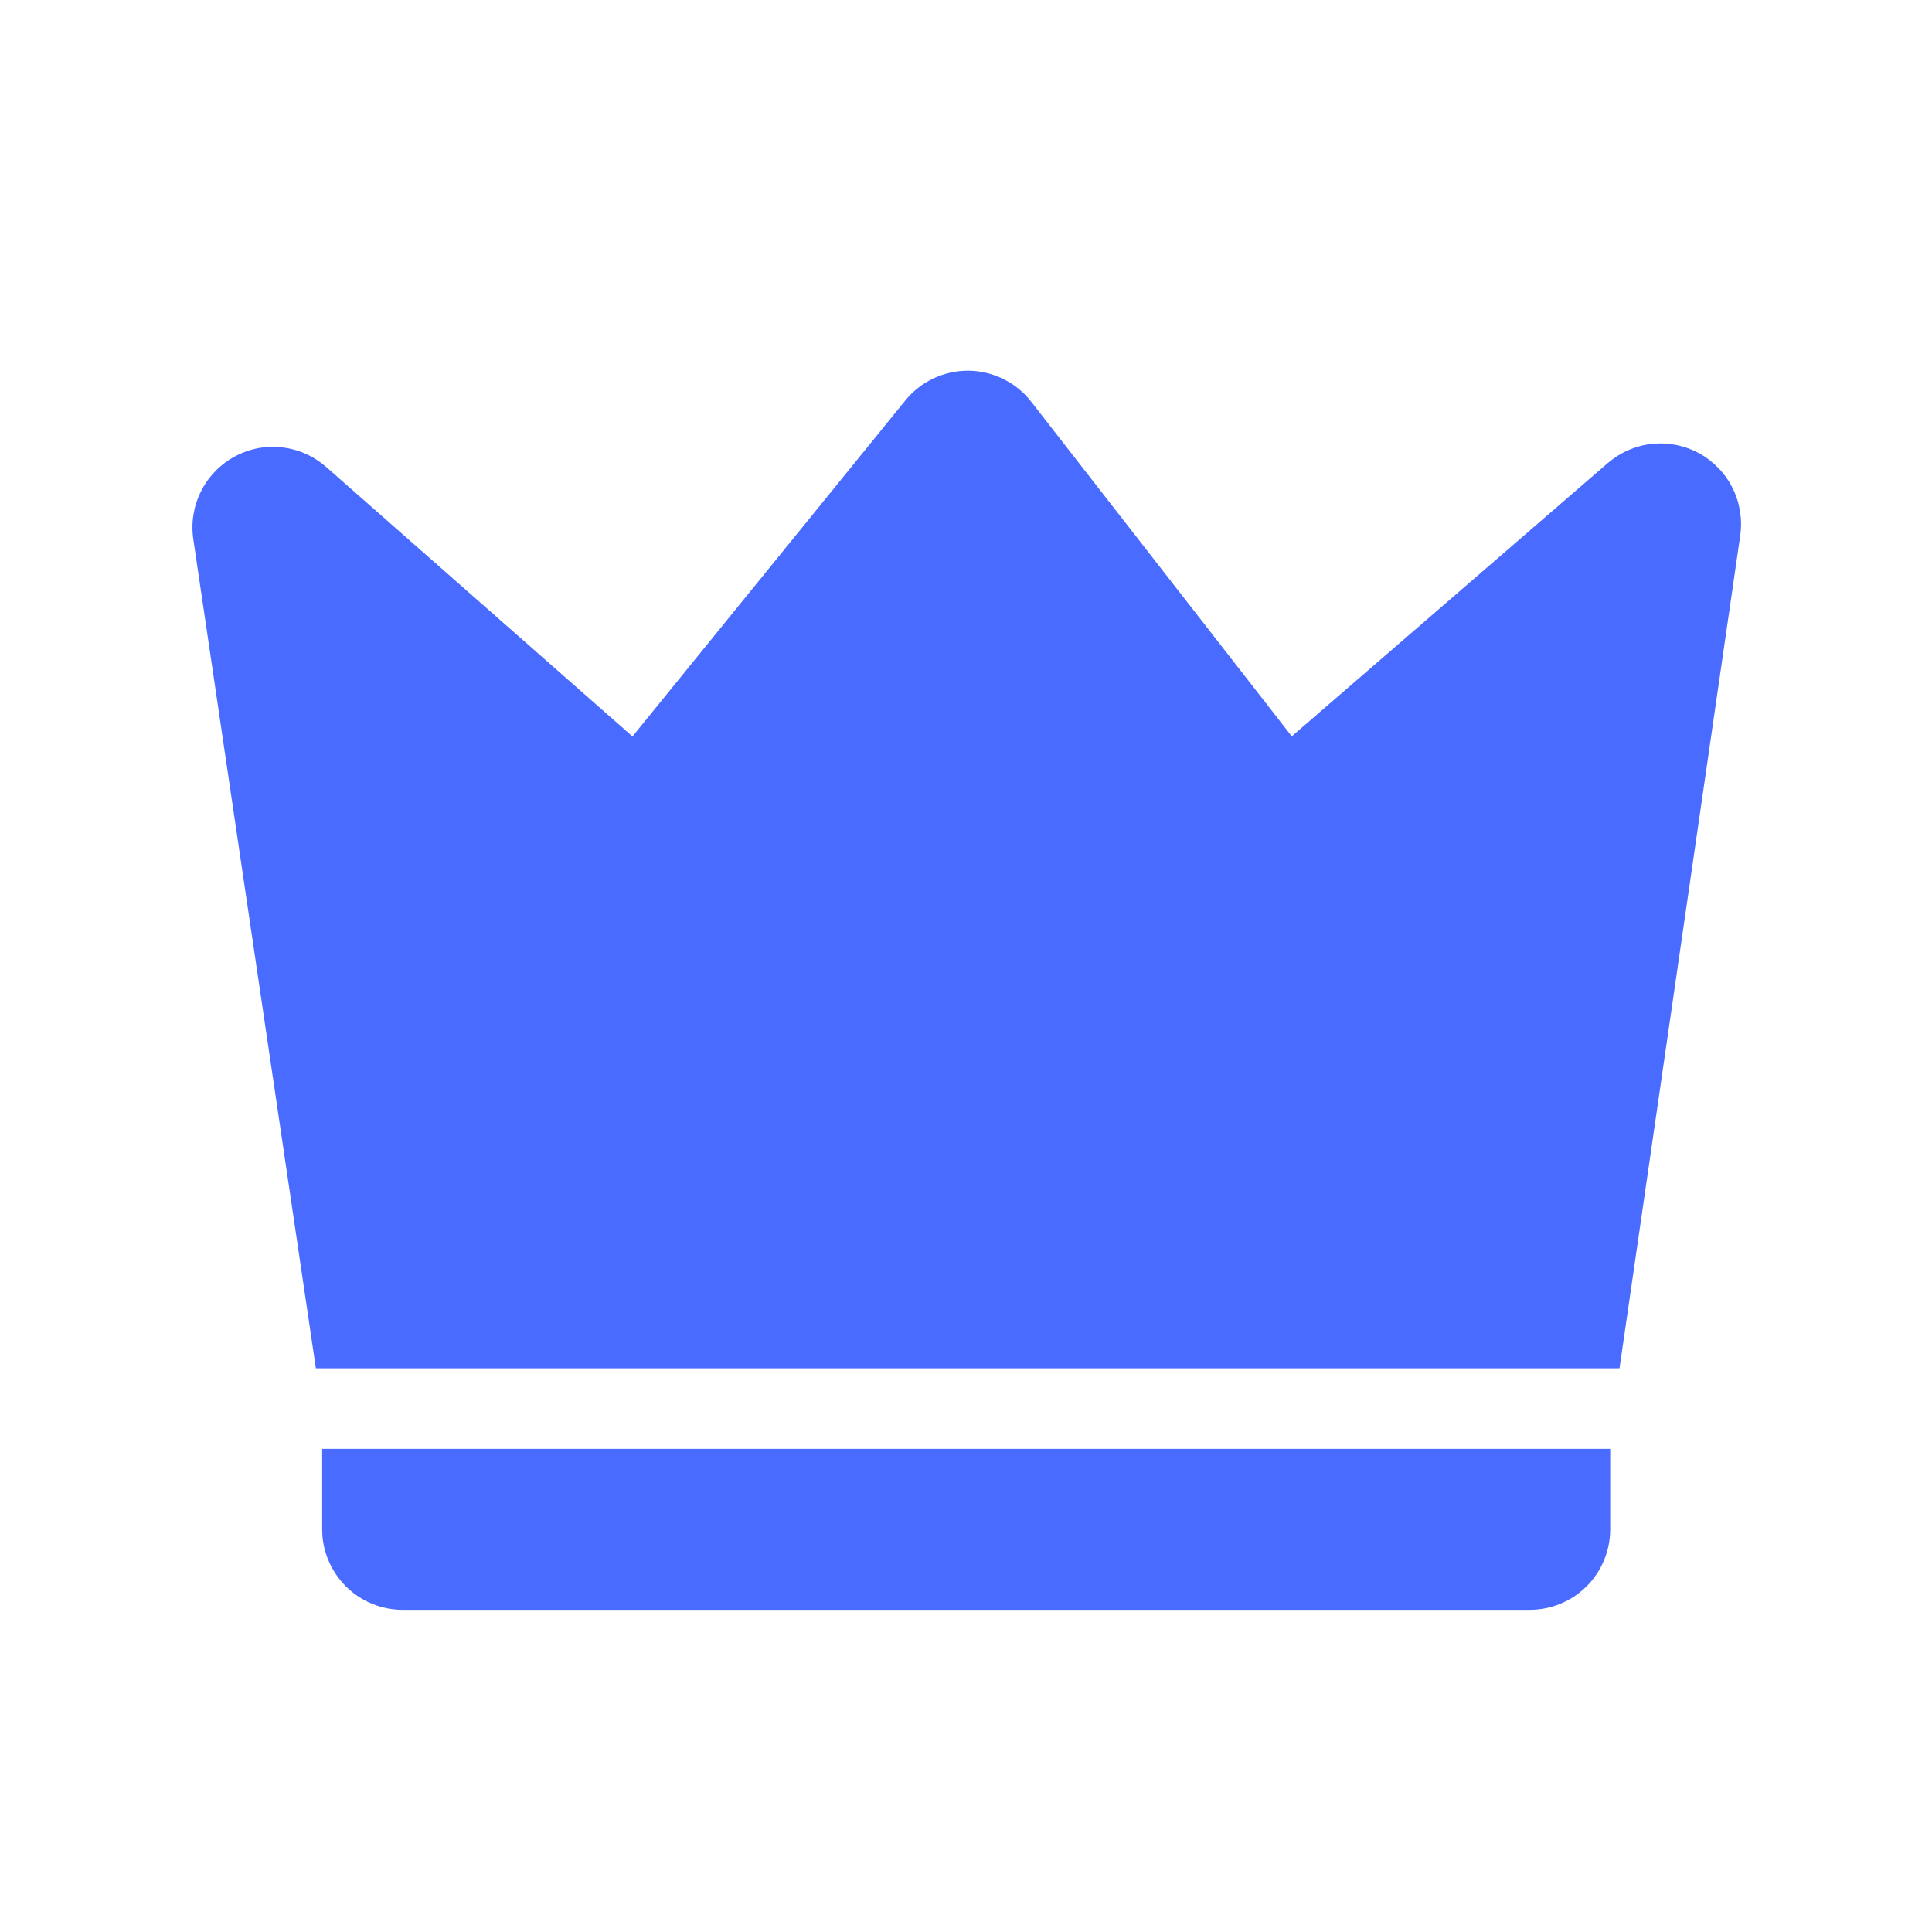
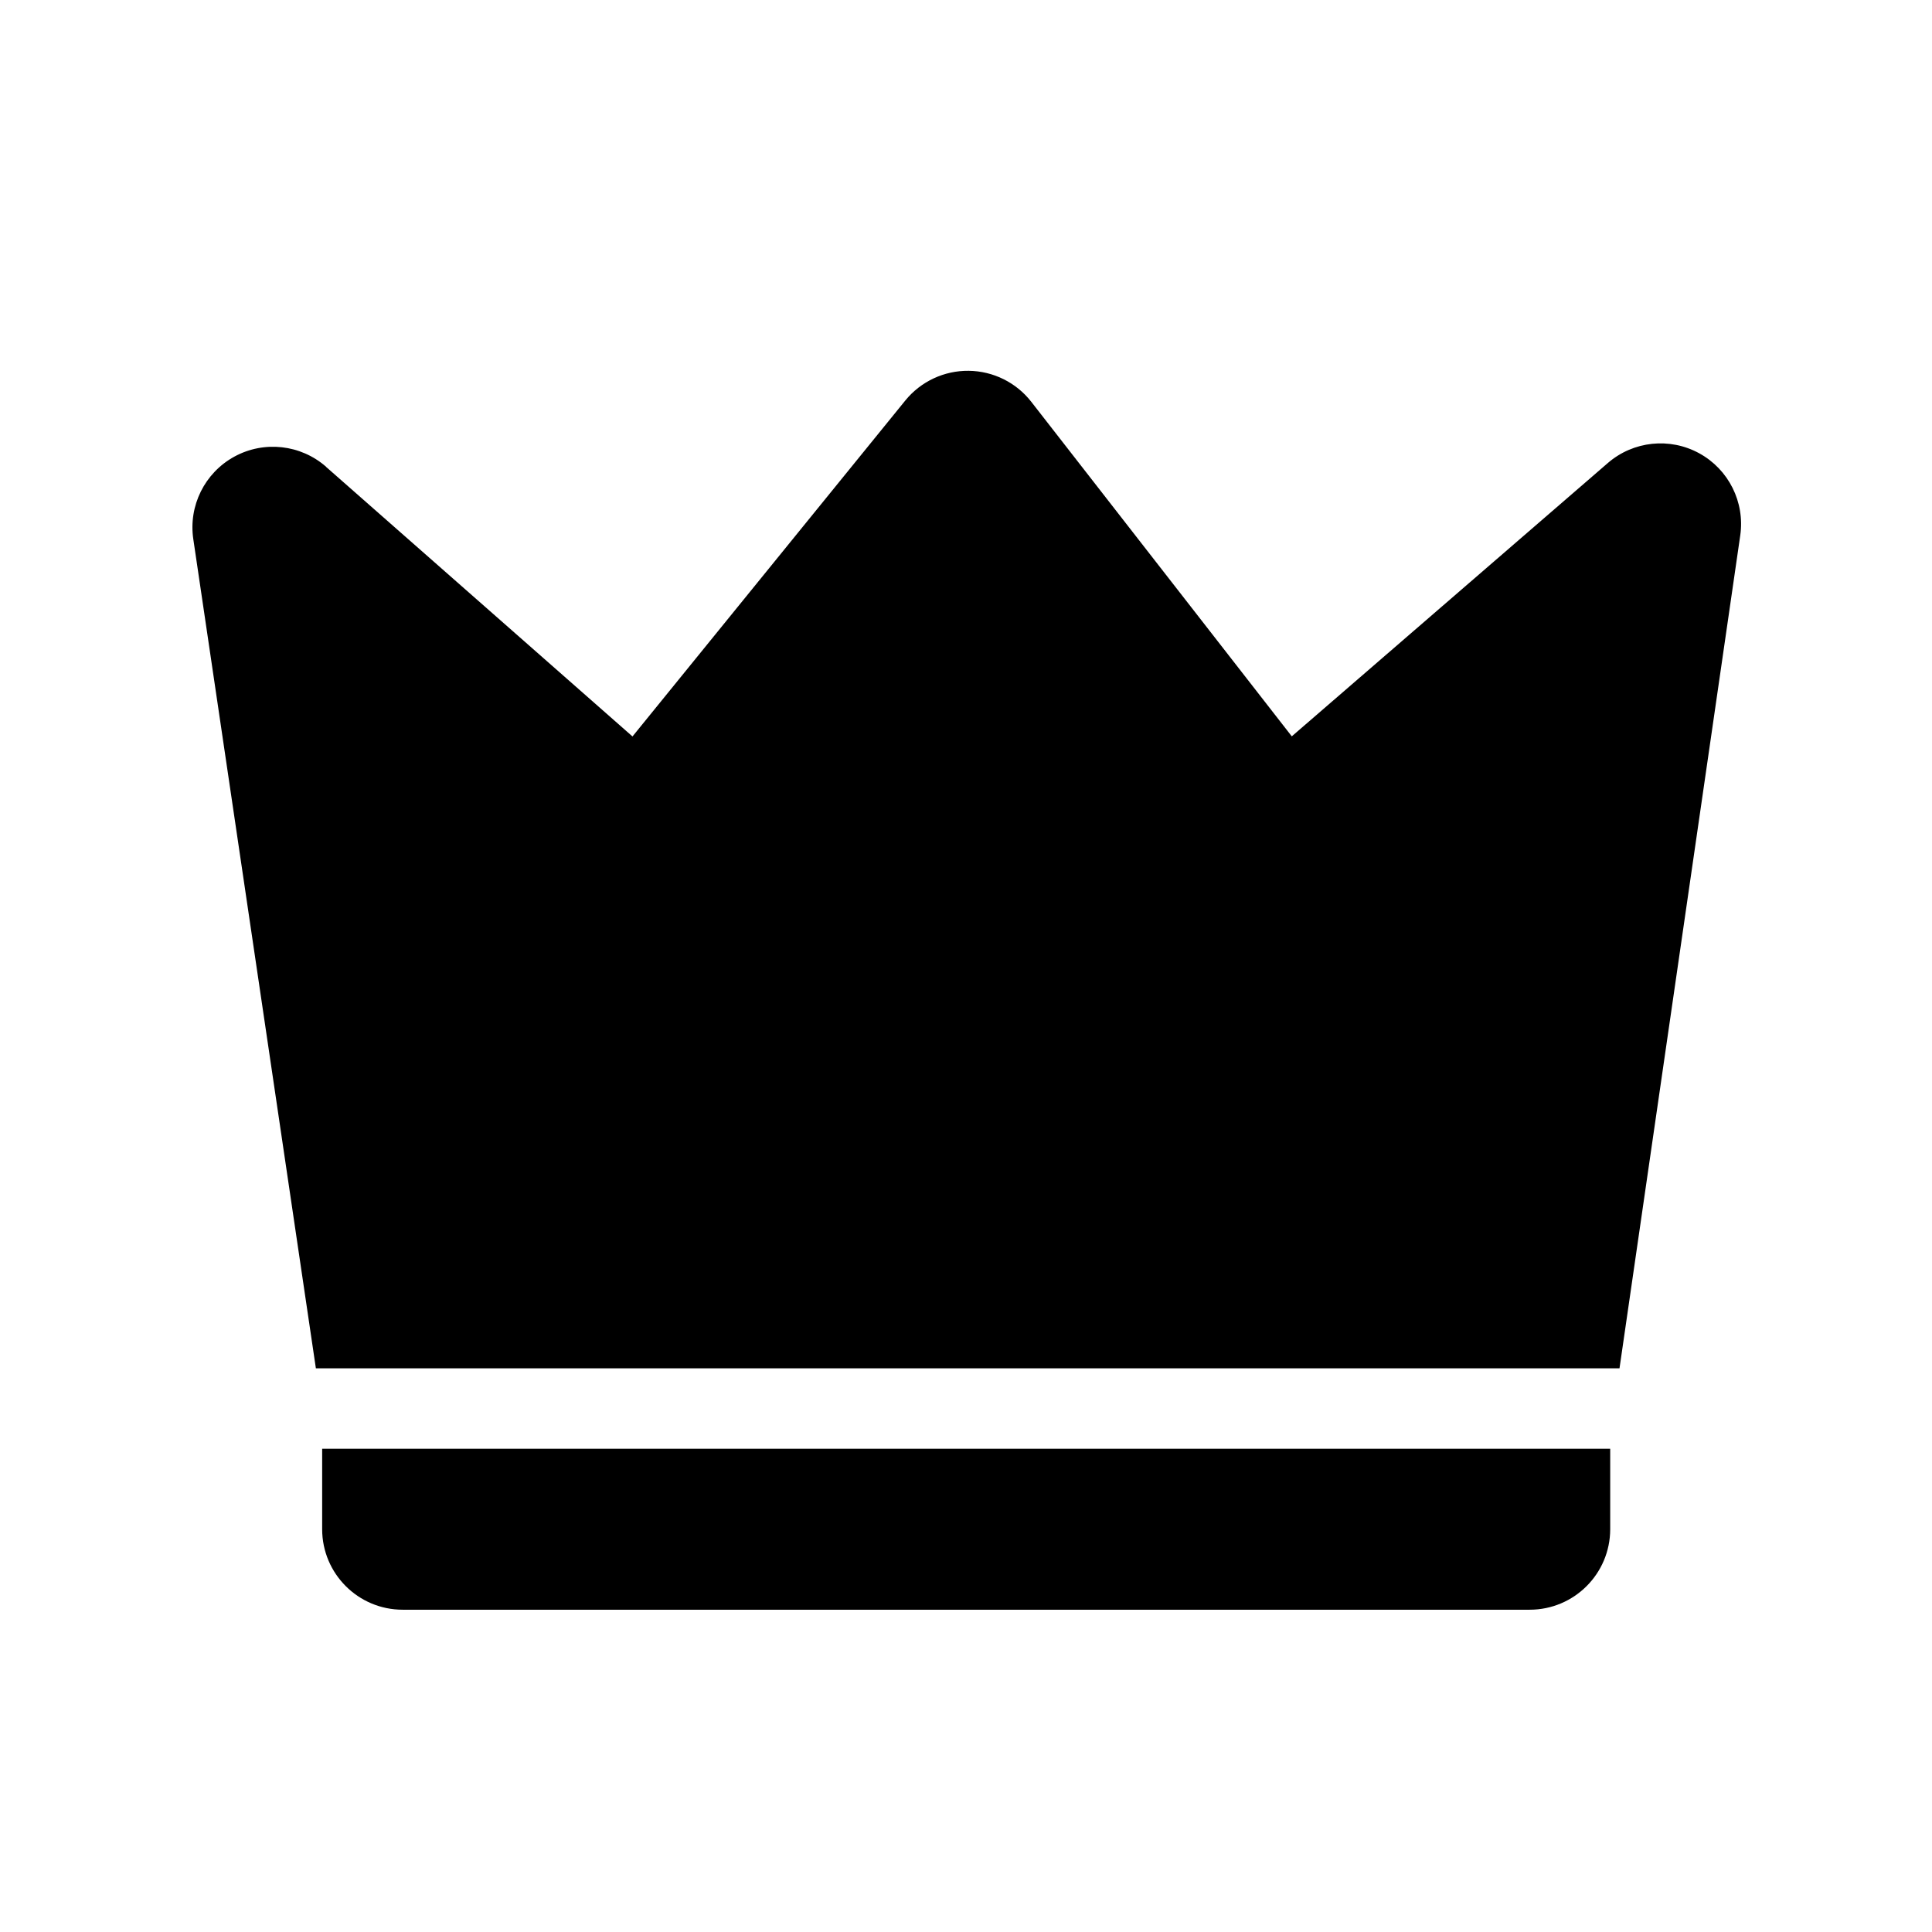
- <svg xmlns="http://www.w3.org/2000/svg" width="16" height="16" viewBox="0 0 16 16" fill="none">
-   <g id="jam:crown-f">
-     <path id="Vector" d="M2.701 3.867L5.238 6.099L7.498 3.316C7.561 3.238 7.641 3.176 7.732 3.133C7.823 3.091 7.922 3.069 8.022 3.07C8.122 3.071 8.221 3.095 8.311 3.14C8.401 3.184 8.479 3.248 8.541 3.328L10.698 6.098L13.316 3.834C13.419 3.746 13.547 3.69 13.682 3.676C13.817 3.662 13.953 3.689 14.072 3.754C14.191 3.82 14.288 3.92 14.348 4.041C14.409 4.163 14.431 4.3 14.412 4.434L13.412 11.332H2.616L1.601 4.466C1.581 4.33 1.603 4.192 1.664 4.07C1.725 3.948 1.822 3.847 1.942 3.782C2.062 3.716 2.199 3.689 2.335 3.705C2.471 3.72 2.598 3.777 2.701 3.867ZM2.668 11.999H13.335V12.666C13.335 12.842 13.265 13.012 13.14 13.137C13.015 13.262 12.845 13.332 12.668 13.332H3.335C3.158 13.332 2.989 13.262 2.864 13.137C2.739 13.012 2.668 12.842 2.668 12.666V11.999Z" fill="#4A6BFF" />
-   </g>
+ <svg xmlns="http://www.w3.org/2000/svg" width="16" height="16" fill="none" viewBox="0 0 16 16">
+   <path fill="currentColor" d="m2.701 3.867 2.537 2.232 2.26-2.783a.667.667 0 0 1 1.043.012l2.157 2.77 2.618-2.264a.667.667 0 0 1 1.096.6l-1 6.898H2.616L1.601 4.466a.667.667 0 0 1 1.1-.6m-.033 8.132h10.667v.667a.667.667 0 0 1-.667.666H3.335a.667.667 0 0 1-.667-.666z" />
</svg>
